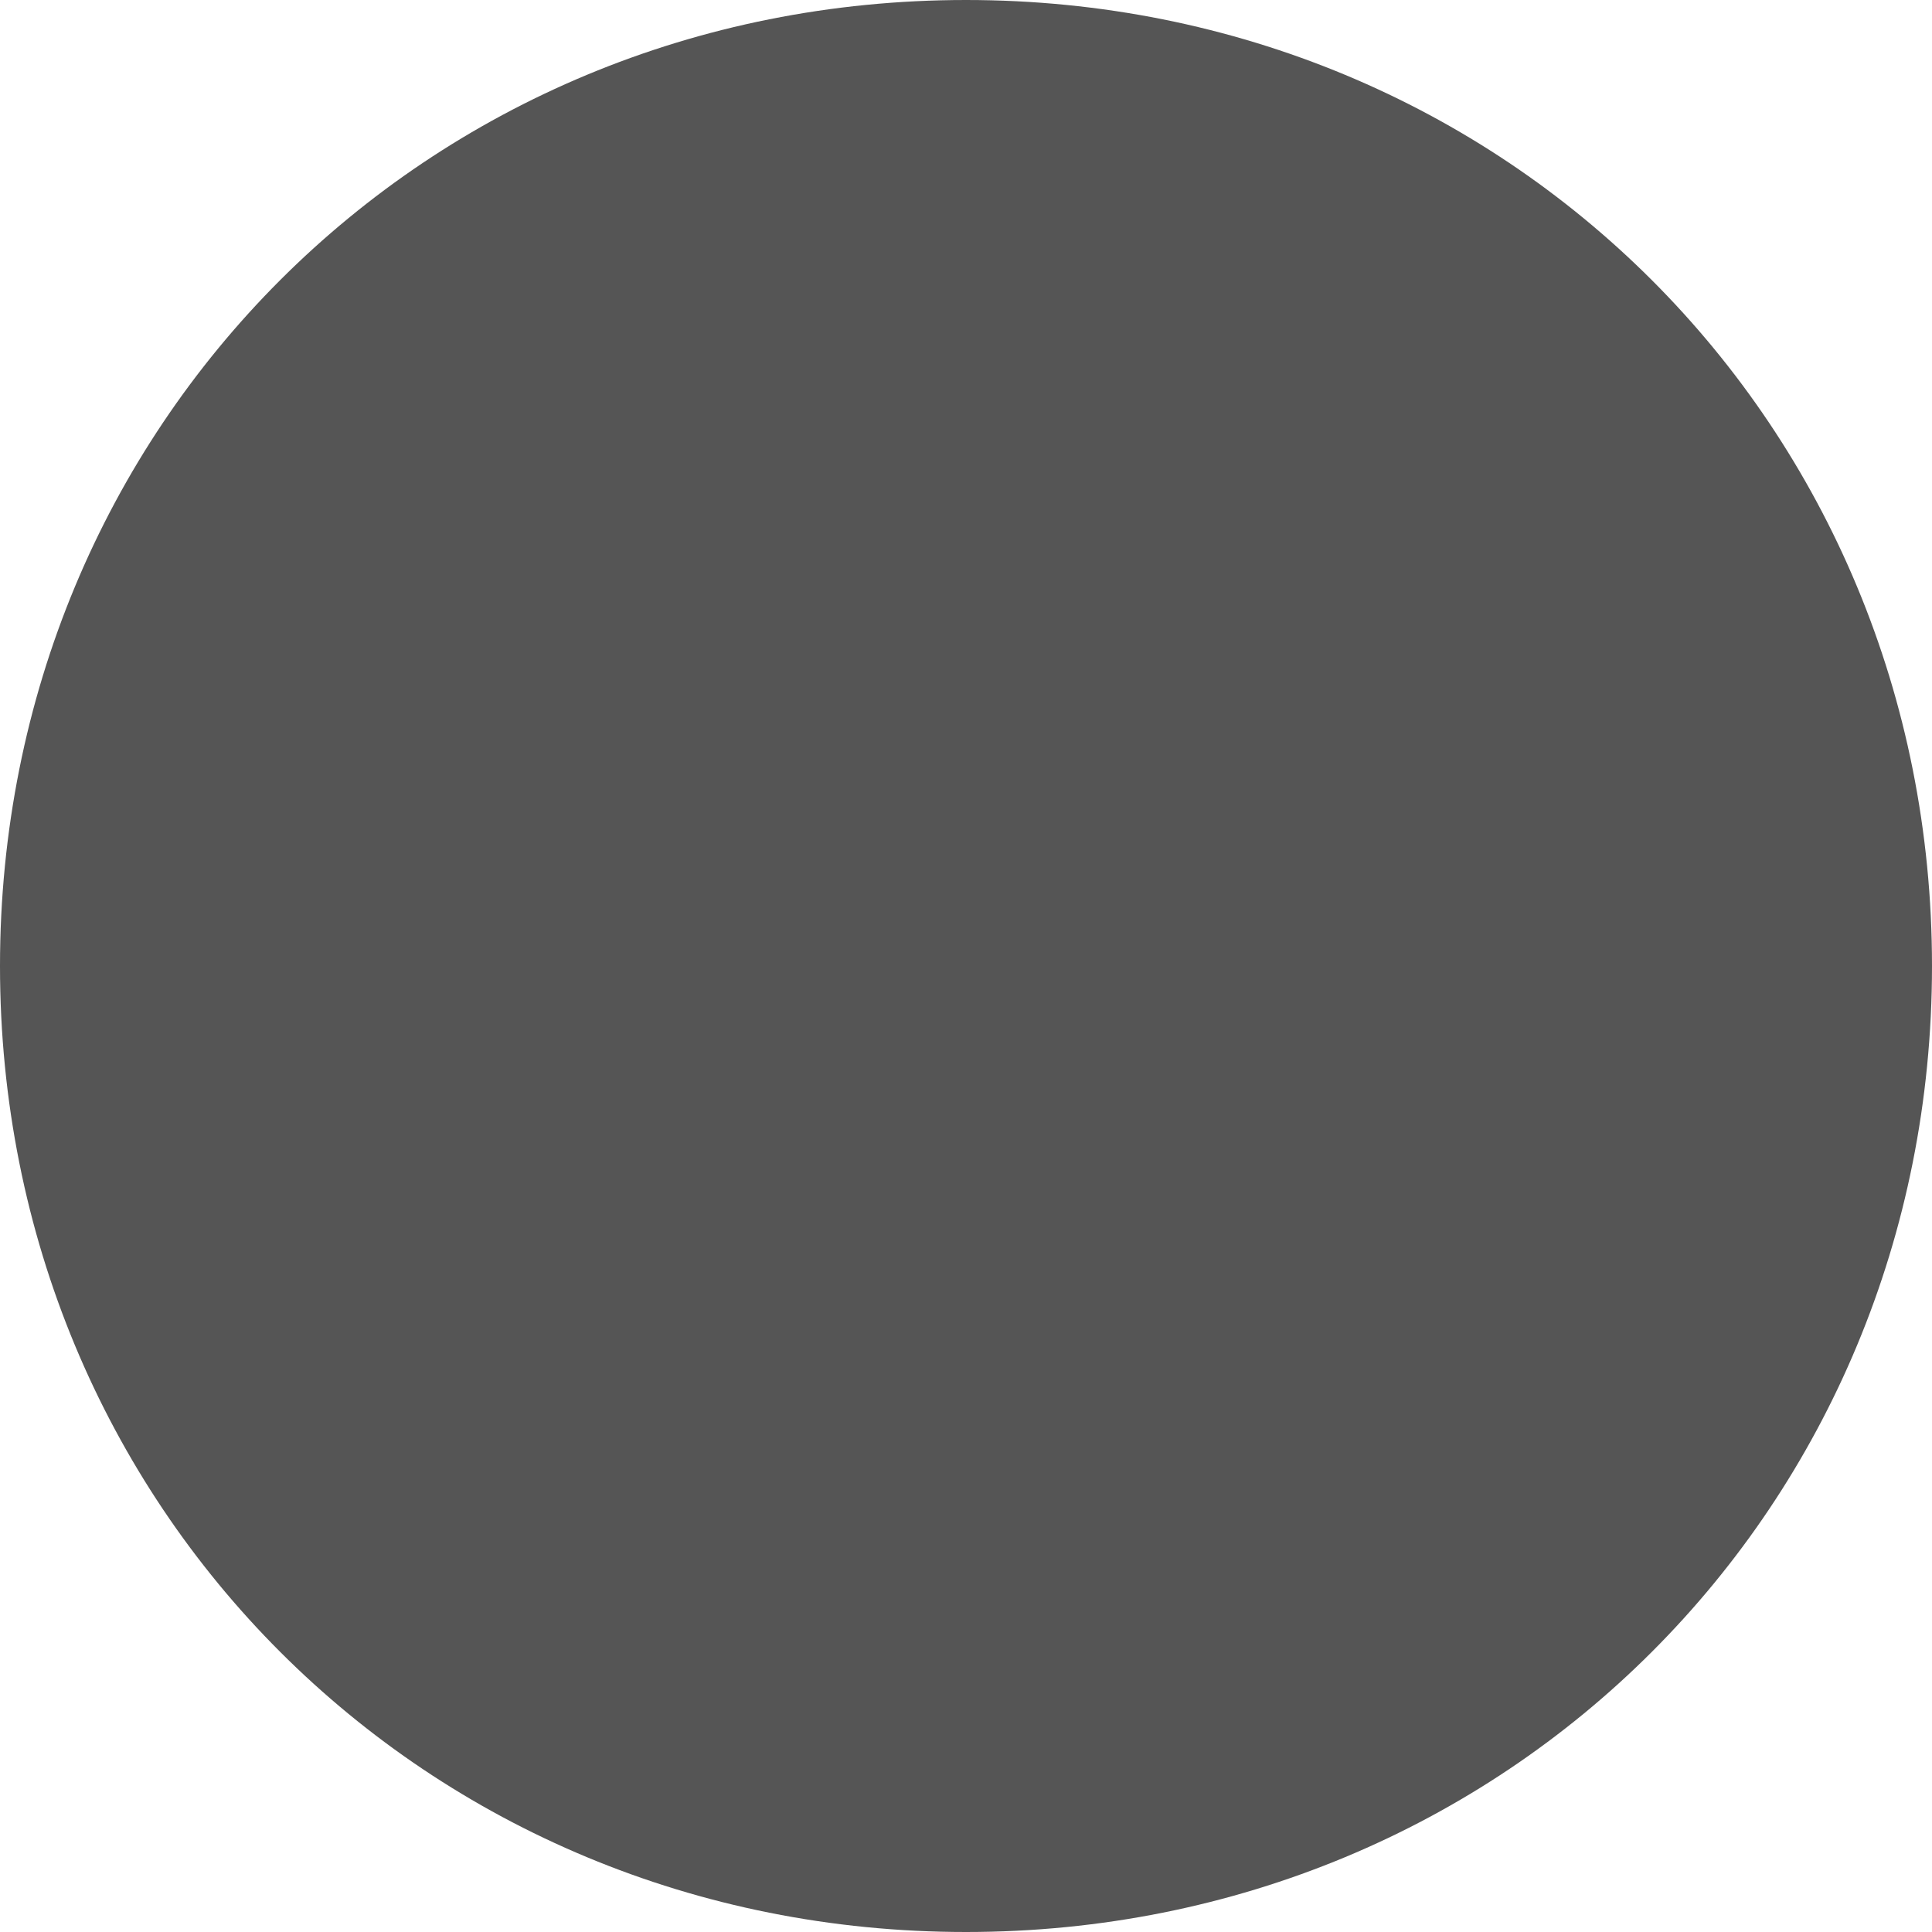
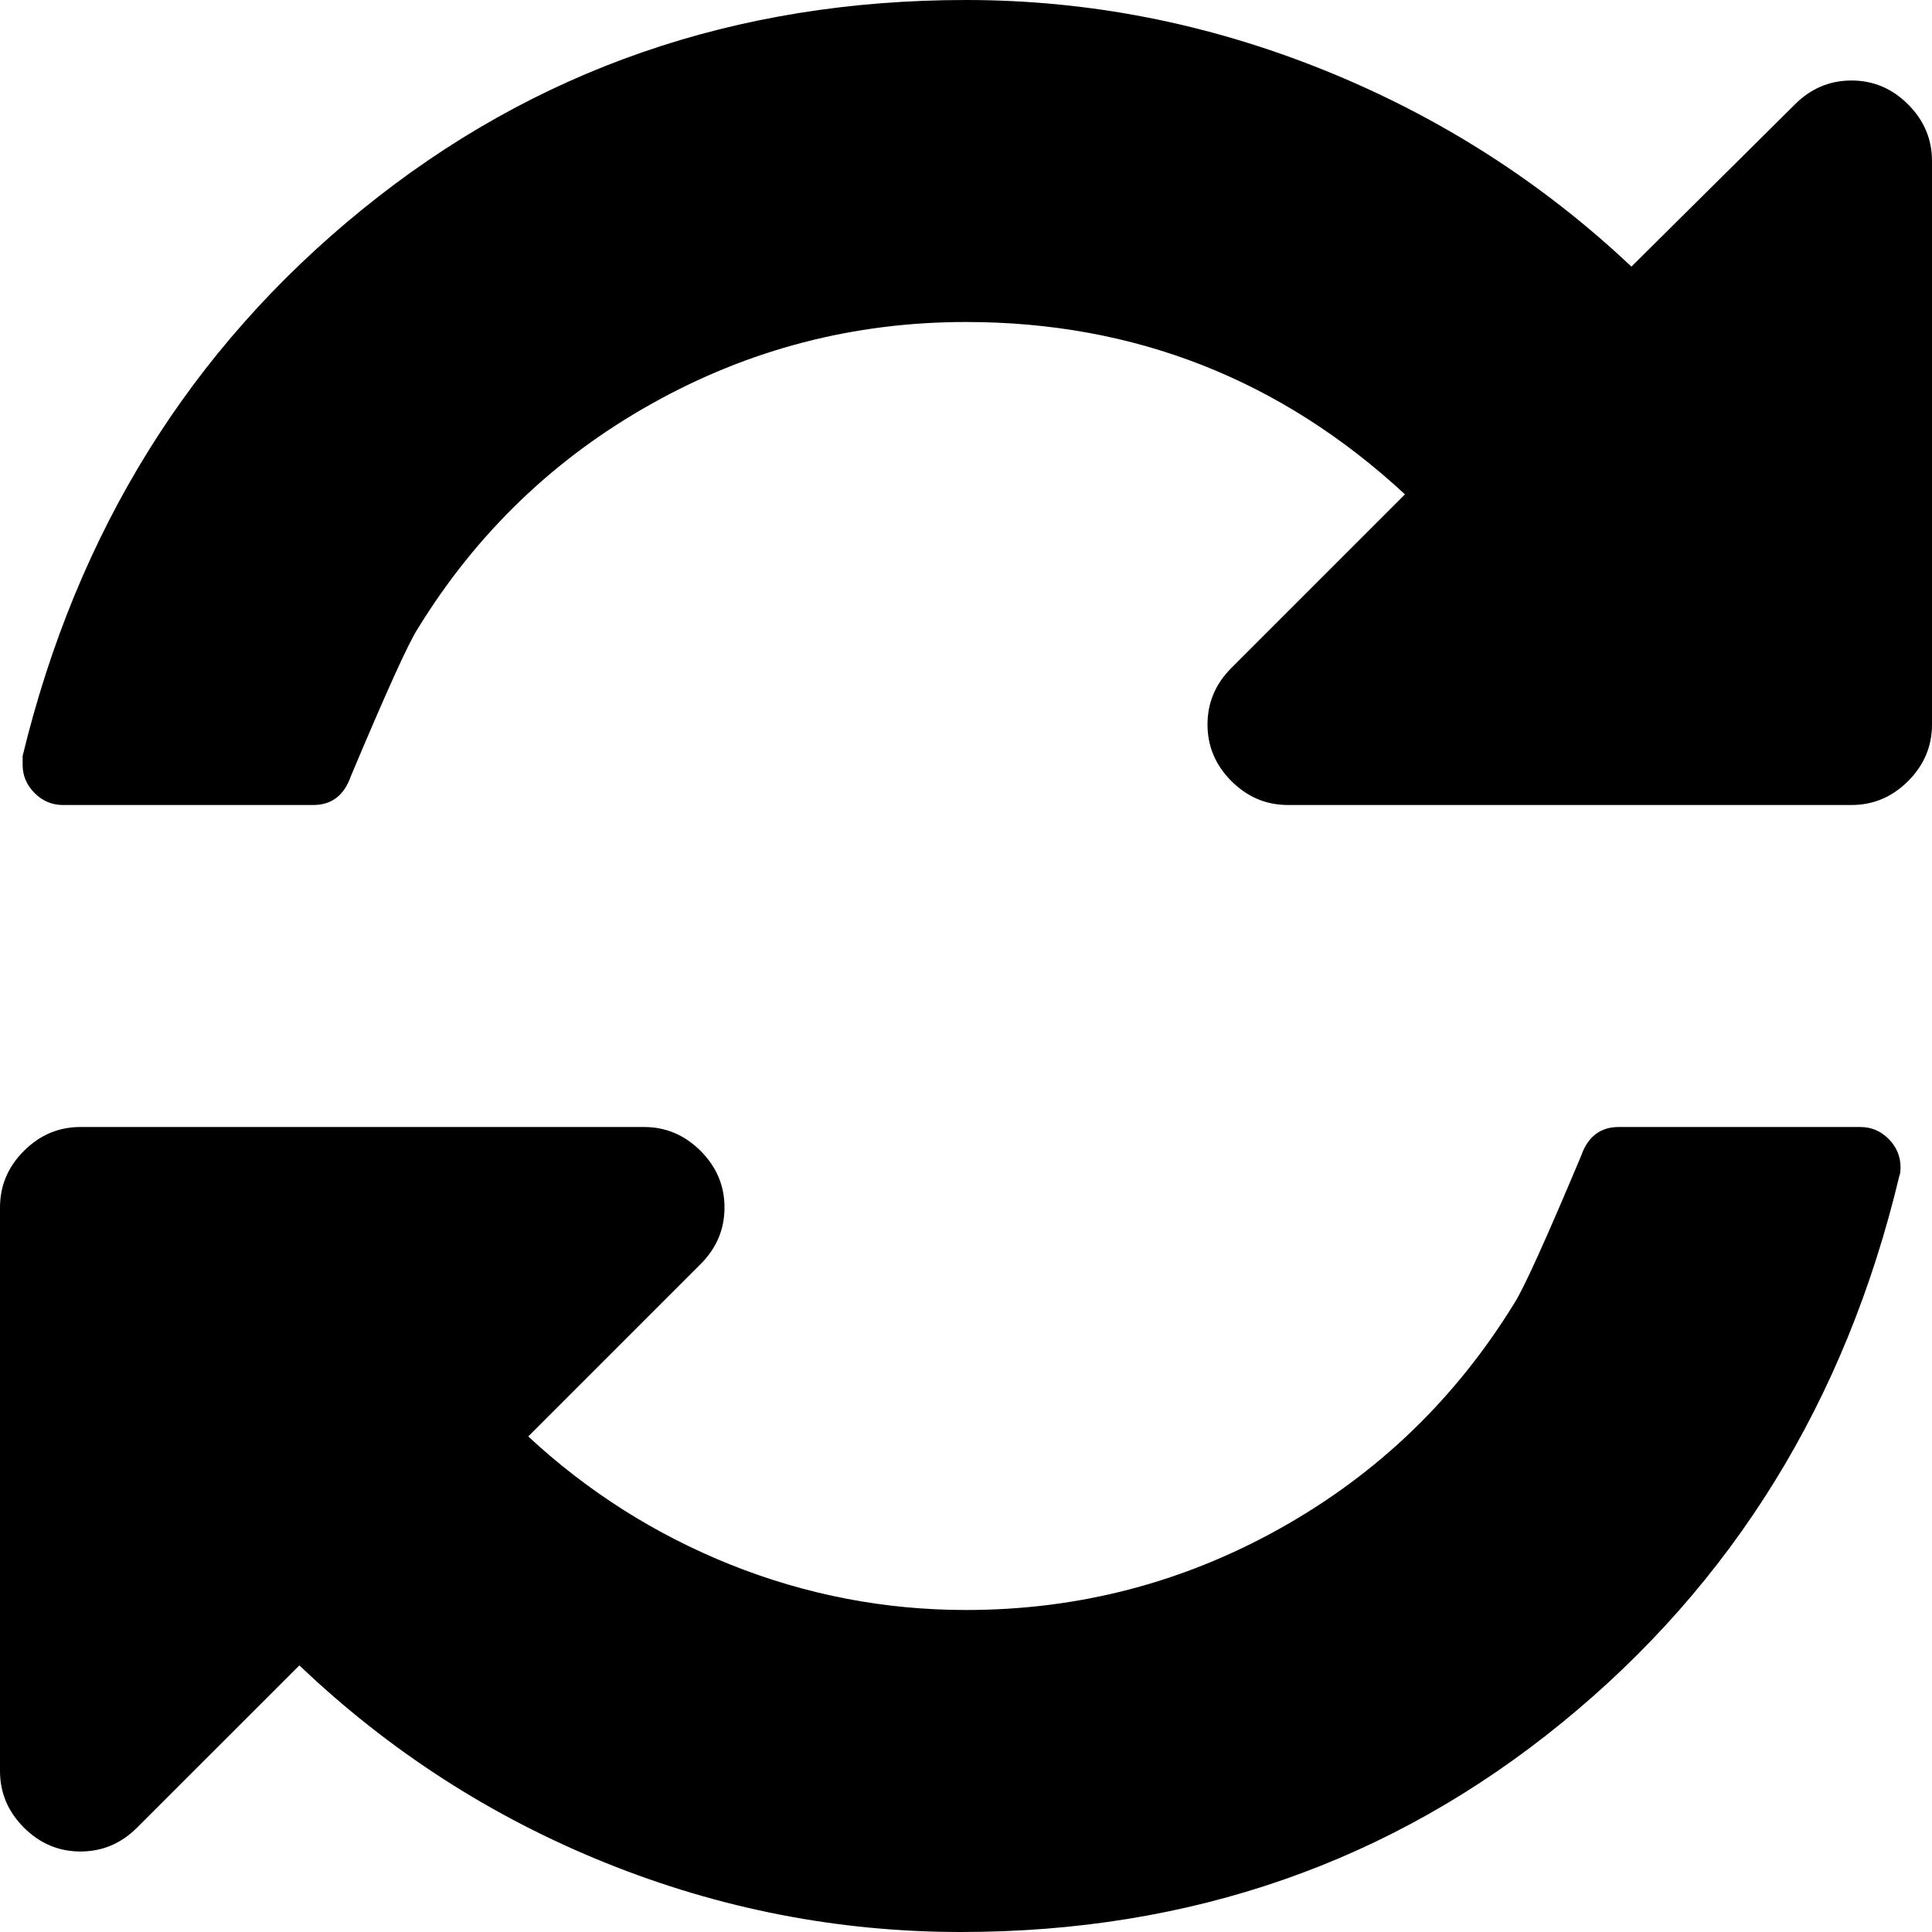
- <svg xmlns="http://www.w3.org/2000/svg" version="1.1" width="10px" height="10px">
-   <g transform="matrix(1 0 0 1 -156 -255 )">
-     <path d="M 161 255  C 163.8 255  166 257.2  166 260  C 166 262.8  163.8 265  161 265  C 158.2 265  156 262.8  156 260  C 156 257.2  158.2 255  161 255  Z " fill-rule="nonzero" fill="#555555" stroke="none" />
+ <svg xmlns="http://www.w3.org/2000/svg" version="1.1" width="24px" height="24px">
+   <g transform="matrix(1 0 0 1 -1390 -81 )">
+     <path d="M 23.461 14.148  C 23.56 14.247  23.609 14.365  23.609 14.5  C 23.609 14.552  23.604 14.589  23.594 14.609  C 22.927 17.401  21.531 19.664  19.406 21.398  C 17.281 23.133  14.792 24  11.938 24  C 10.417 24  8.945 23.714  7.523 23.141  C 6.102 22.568  4.833 21.75  3.719 20.688  L 1.703 22.703  C 1.505 22.901  1.271 23  1 23  C 0.729 23  0.495 22.901  0.297 22.703  C 0.099 22.505  0 22.271  0 22  L 0 15  C 0 14.729  0.099 14.495  0.297 14.297  C 0.495 14.099  0.729 14  1 14  L 8 14  C 8.271 14  8.505 14.099  8.703 14.297  C 8.901 14.495  9 14.729  9 15  C 9 15.271  8.901 15.505  8.703 15.703  L 6.562 17.844  C 7.302 18.531  8.141 19.062  9.078 19.438  C 10.016 19.812  10.99 20  12 20  C 13.396 20  14.698 19.661  15.906 18.984  C 17.115 18.307  18.083 17.375  18.812 16.188  C 18.927 16.01  19.203 15.401  19.641 14.359  C 19.724 14.12  19.88 14  20.109 14  L 23.109 14  C 23.245 14  23.362 14.049  23.461 14.148  Z M 23.703 1.297  C 23.901 1.495  24 1.729  24 2  L 24 9  C 24 9.271  23.901 9.505  23.703 9.703  C 23.505 9.901  23.271 10  23 10  L 16 10  C 15.729 10  15.495 9.901  15.297 9.703  C 15.099 9.505  15 9.271  15 9  C 15 8.729  15.099 8.495  15.297 8.297  L 17.453 6.141  C 15.911 4.714  14.094 4  12 4  C 10.604 4  9.302 4.339  8.094 5.016  C 6.885 5.693  5.917 6.625  5.188 7.812  C 5.073 7.99  4.797 8.599  4.359 9.641  C 4.276 9.88  4.12 10  3.891 10  L 0.781 10  C 0.646 10  0.529 9.951  0.43 9.852  C 0.331 9.753  0.281 9.635  0.281 9.5  L 0.281 9.391  C 0.958 6.599  2.365 4.336  4.5 2.602  C 6.635 0.867  9.135 0  12 0  C 13.521 0  15 0.289  16.438 0.867  C 17.875 1.445  19.151 2.26  20.266 3.312  L 22.297 1.297  C 22.495 1.099  22.729 1  23 1  C 23.271 1  23.505 1.099  23.703 1.297  Z " fill-rule="nonzero" fill="#000000" stroke="none" transform="matrix(1 0 0 1 1390 81 )" />
  </g>
</svg>
